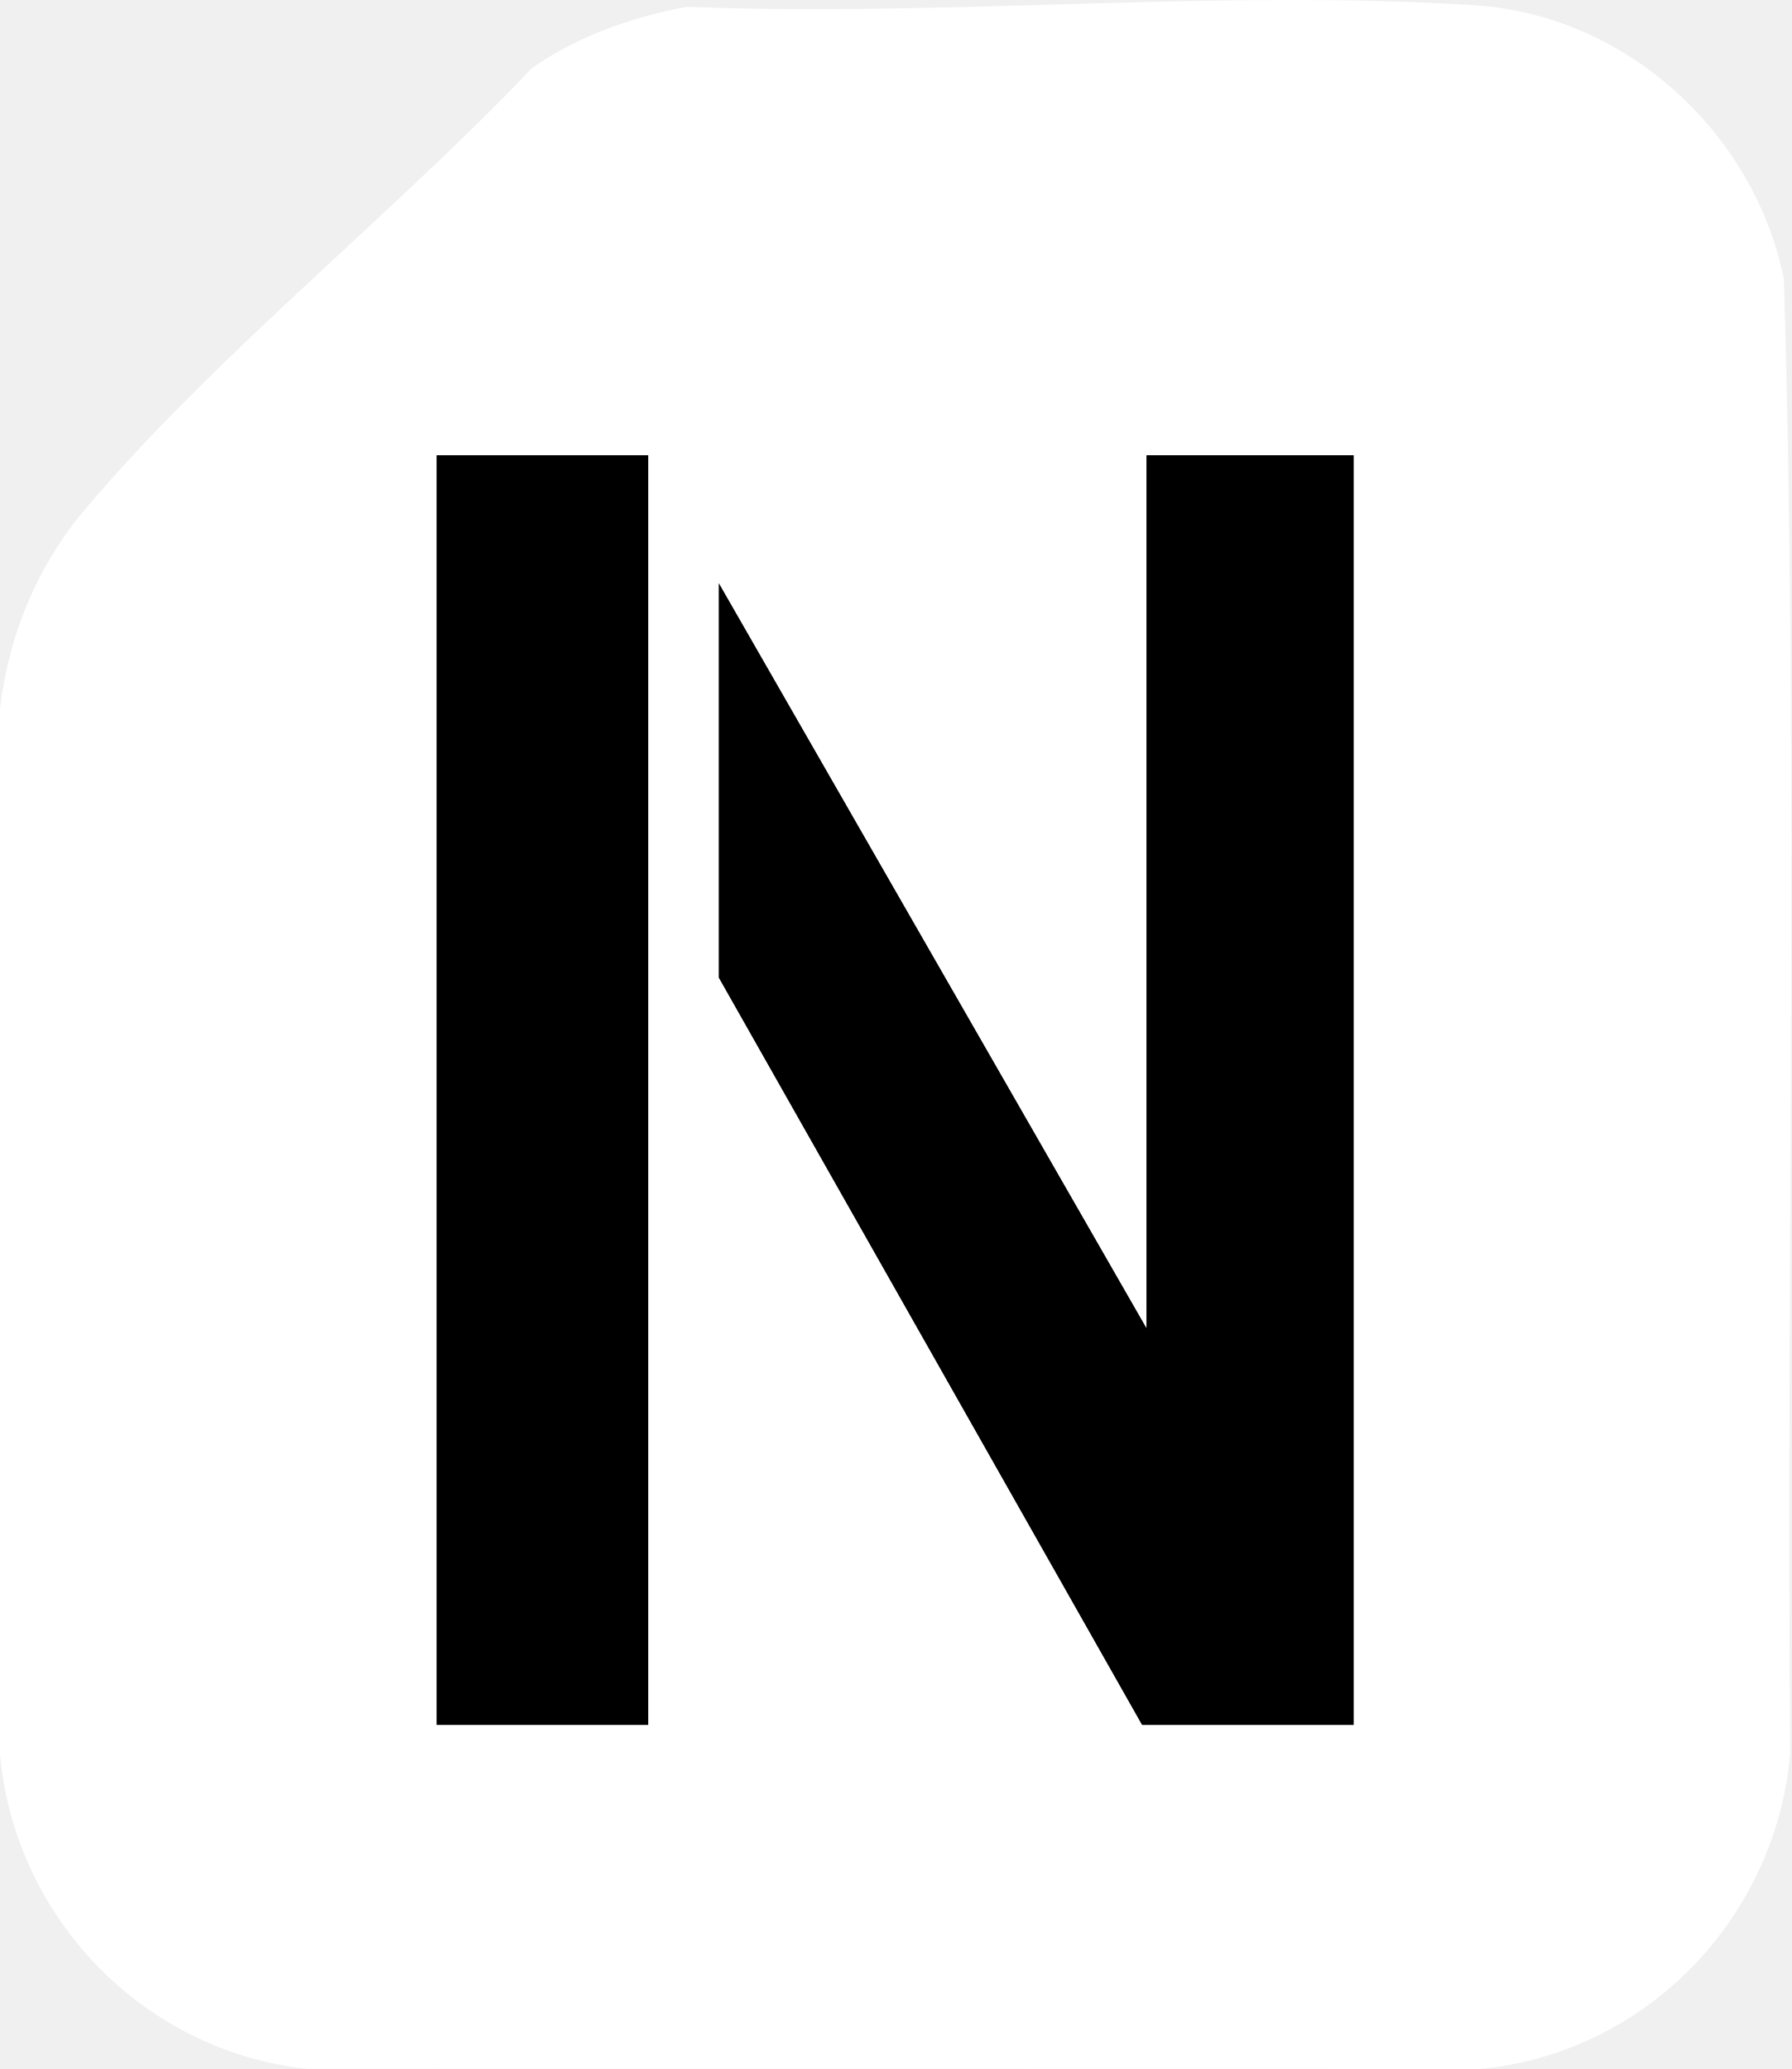
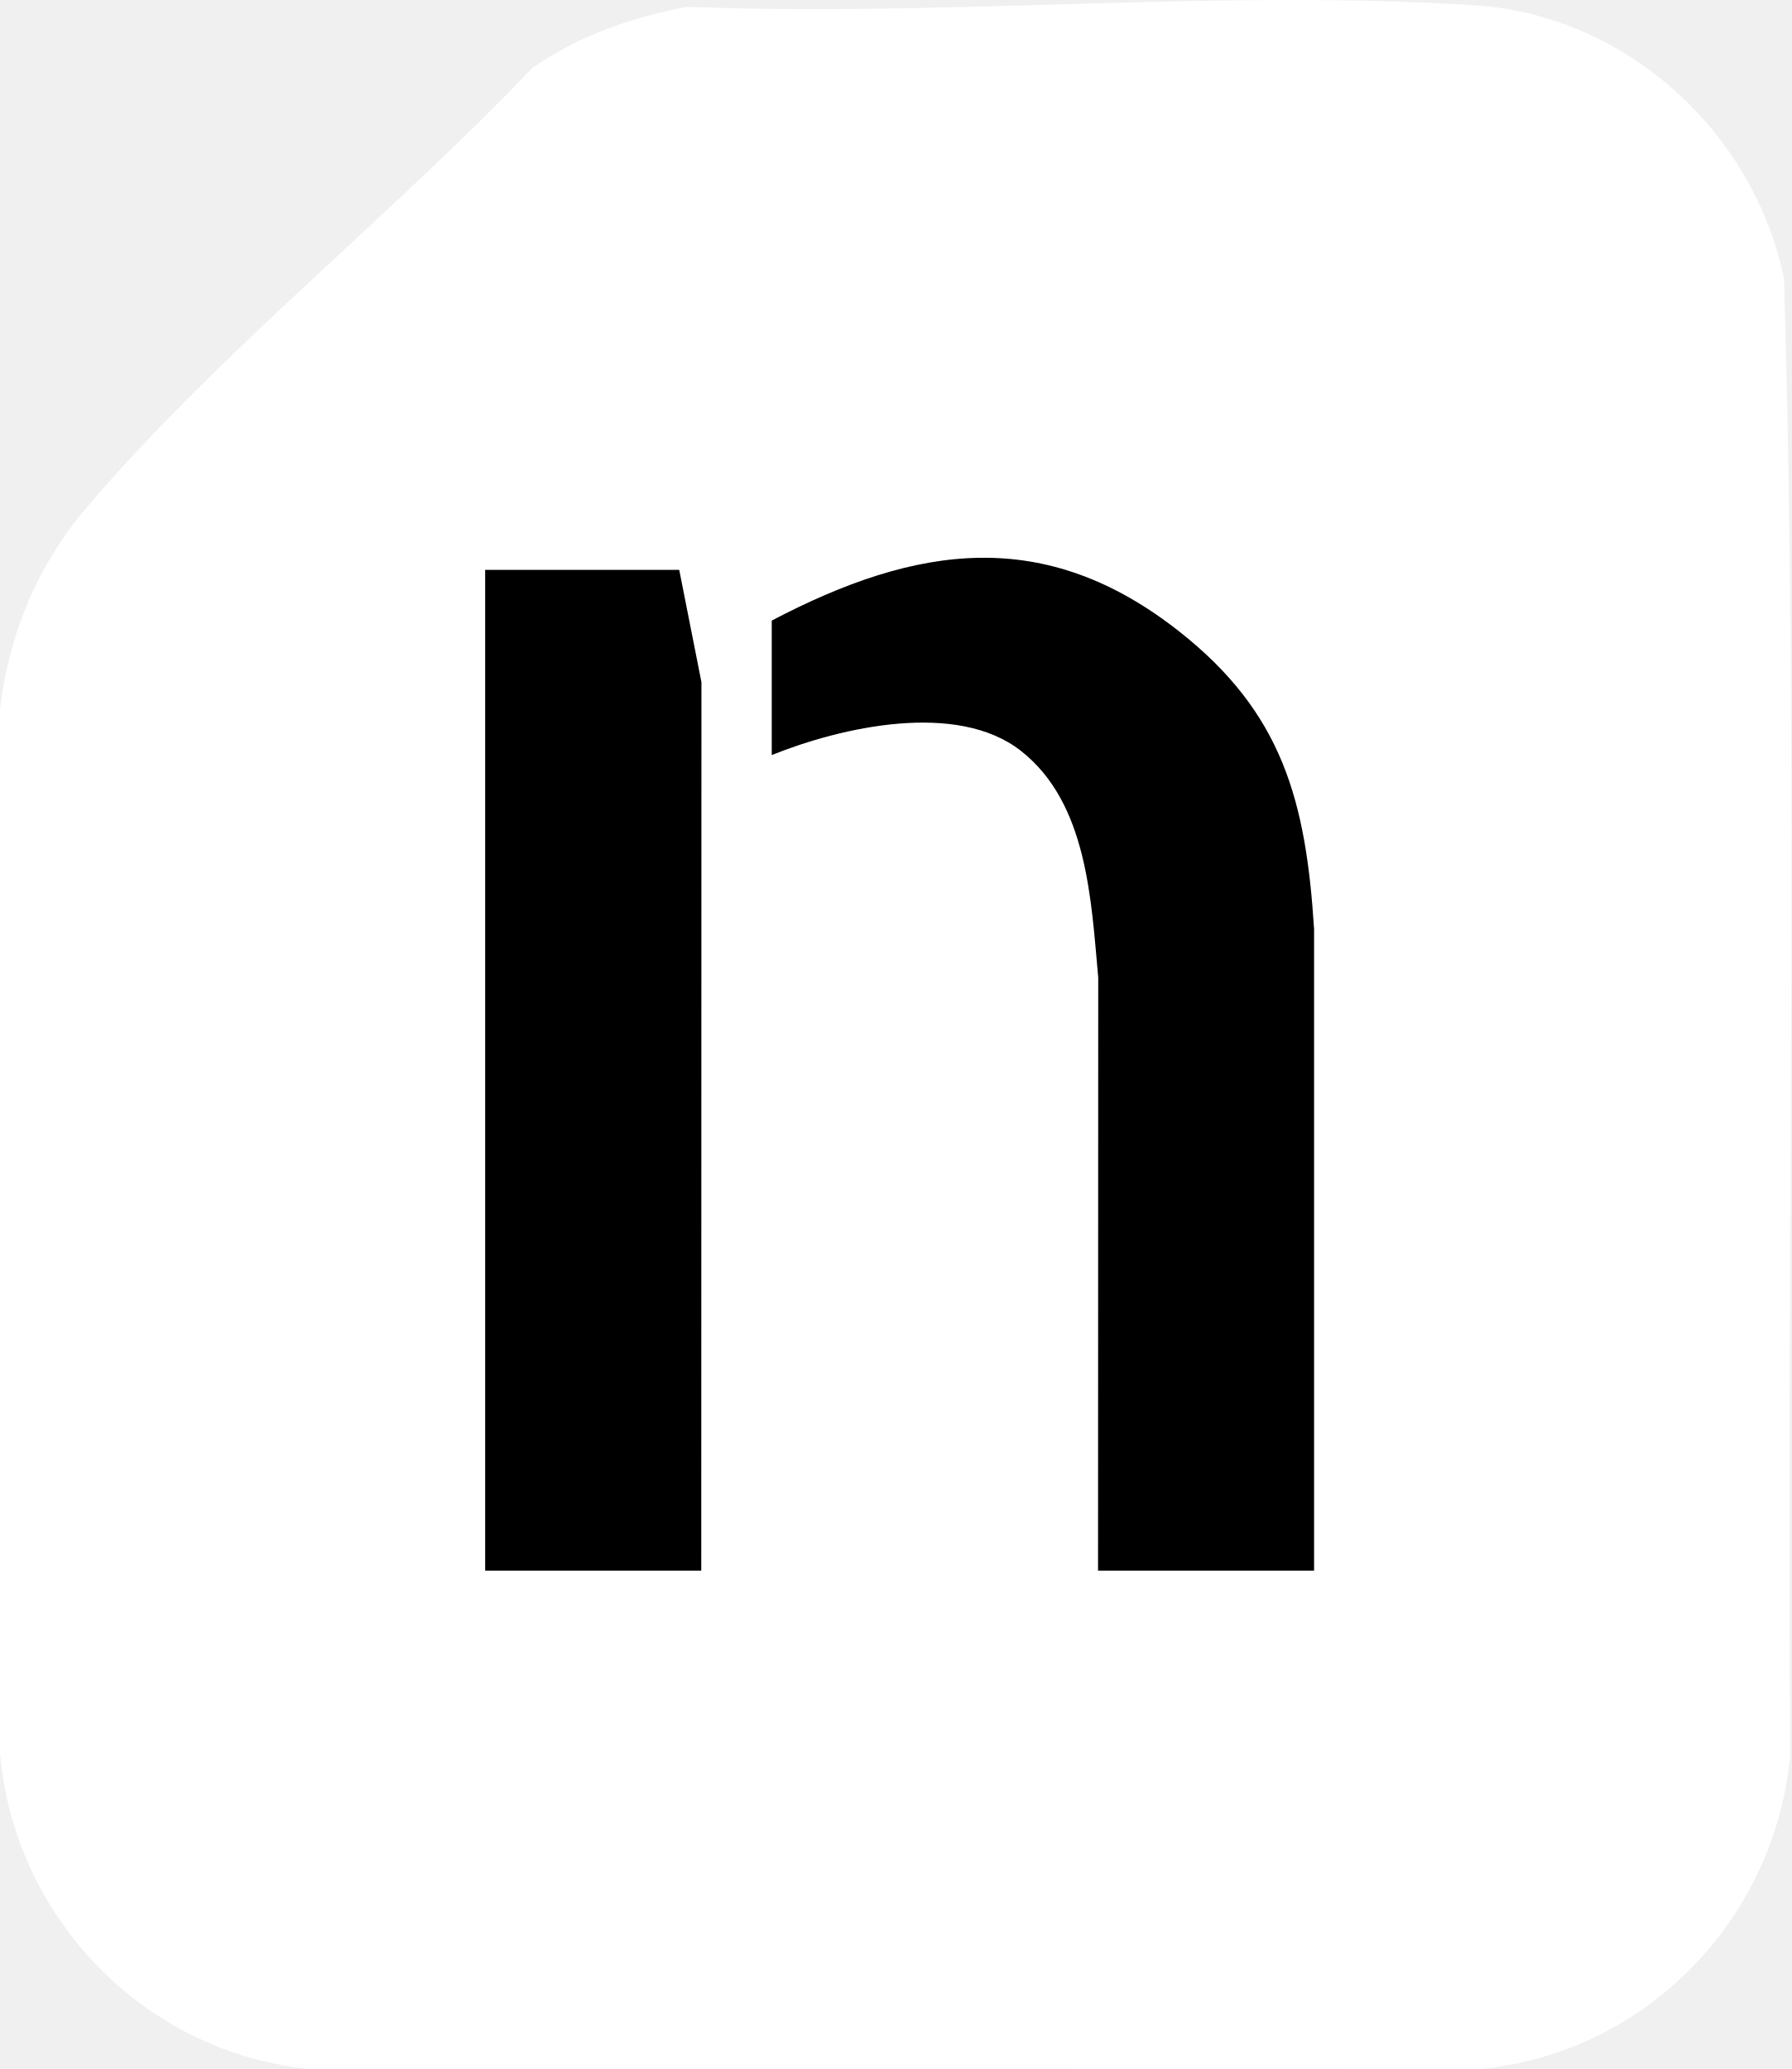
- <svg xmlns="http://www.w3.org/2000/svg" id="Layer_1" data-name="Layer 1" viewBox="0 0 247.82 286.28">
+ <svg xmlns="http://www.w3.org/2000/svg" id="Layer_1" data-name="Layer 1" viewBox="0 0 304.1 351.27">
  <defs>
    <style>
      .cls-1 {
        fill: #fff;
      }
    </style>
  </defs>
-   <path class="cls-1" d="M95.04.94c35.65,1.45,73.66-2.5,109.05-.2,20.85,1.36,38.53,17.51,42.7,37.82,2.04,67.86.32,136.08.88,204.07-2.02,22.87-20.01,41.52-42.97,43.65l-162.27-.03c-22.64-2.46-40.43-20.93-42.43-43.58V98.04c1.26-10.39,5.17-19.78,11.91-27.74C29.77,49.21,54.42,29.58,73.62,9.41c6.36-4.45,13.8-7.03,21.42-8.47ZM89.68,62.99h-29.28v175.68h29.28V62.99ZM187.28,62.99h-28.67v120.78l-59.17-103.09v54.59l58.56,103.39h29.28V62.99Z" />
-   <polygon points="187.28 62.99 187.28 238.67 158 238.67 99.44 135.27 99.44 80.68 158.61 183.77 158.61 62.99 187.28 62.99" />
-   <rect x="60.4" y="62.99" width="29.28" height="175.68" />
+   <path class="cls-1" d="M116.63,1.15c43.74,1.78,90.39-3.07,133.81-.24,25.59,1.67,47.28,21.49,52.4,46.4,2.51,83.27.39,166.97,1.08,250.4-2.47,28.07-24.55,50.94-52.73,53.56l-199.12-.04c-27.78-3.02-49.61-25.68-52.06-53.48V120.3c1.55-12.75,6.35-24.28,14.62-34.04,21.92-25.88,52.17-49.96,75.73-74.71,7.8-5.47,16.94-8.63,26.28-10.4ZM223.08,266.66v-108.9c-1.38-21.82-5.39-36.73-22.85-50.51-22.85-18.03-44.6-14.8-69.22-1.89v22.83c11.83-4.76,31.44-9.21,42.27-.73,11.32,8.86,11.95,25.35,13.15,38.5l-.03,100.7h36.68ZM115.3,96.75h-32.93v169.91h36.68l.03-150.85-3.77-19.06Z" />
+   <path d="M223.08,266.66h-36.68l.03-100.7c-1.2-13.15-1.83-29.64-13.15-38.5-10.84-8.48-30.44-4.03-42.27.73v-22.83c24.62-12.91,46.36-16.14,69.22,1.89,17.46,13.78,21.46,28.69,22.84,50.51v108.9Z" />
+   <polygon points="115.3 96.75 119.07 115.81 119.04 266.66 82.36 266.66 82.36 96.75 115.3 96.75" />
</svg>
